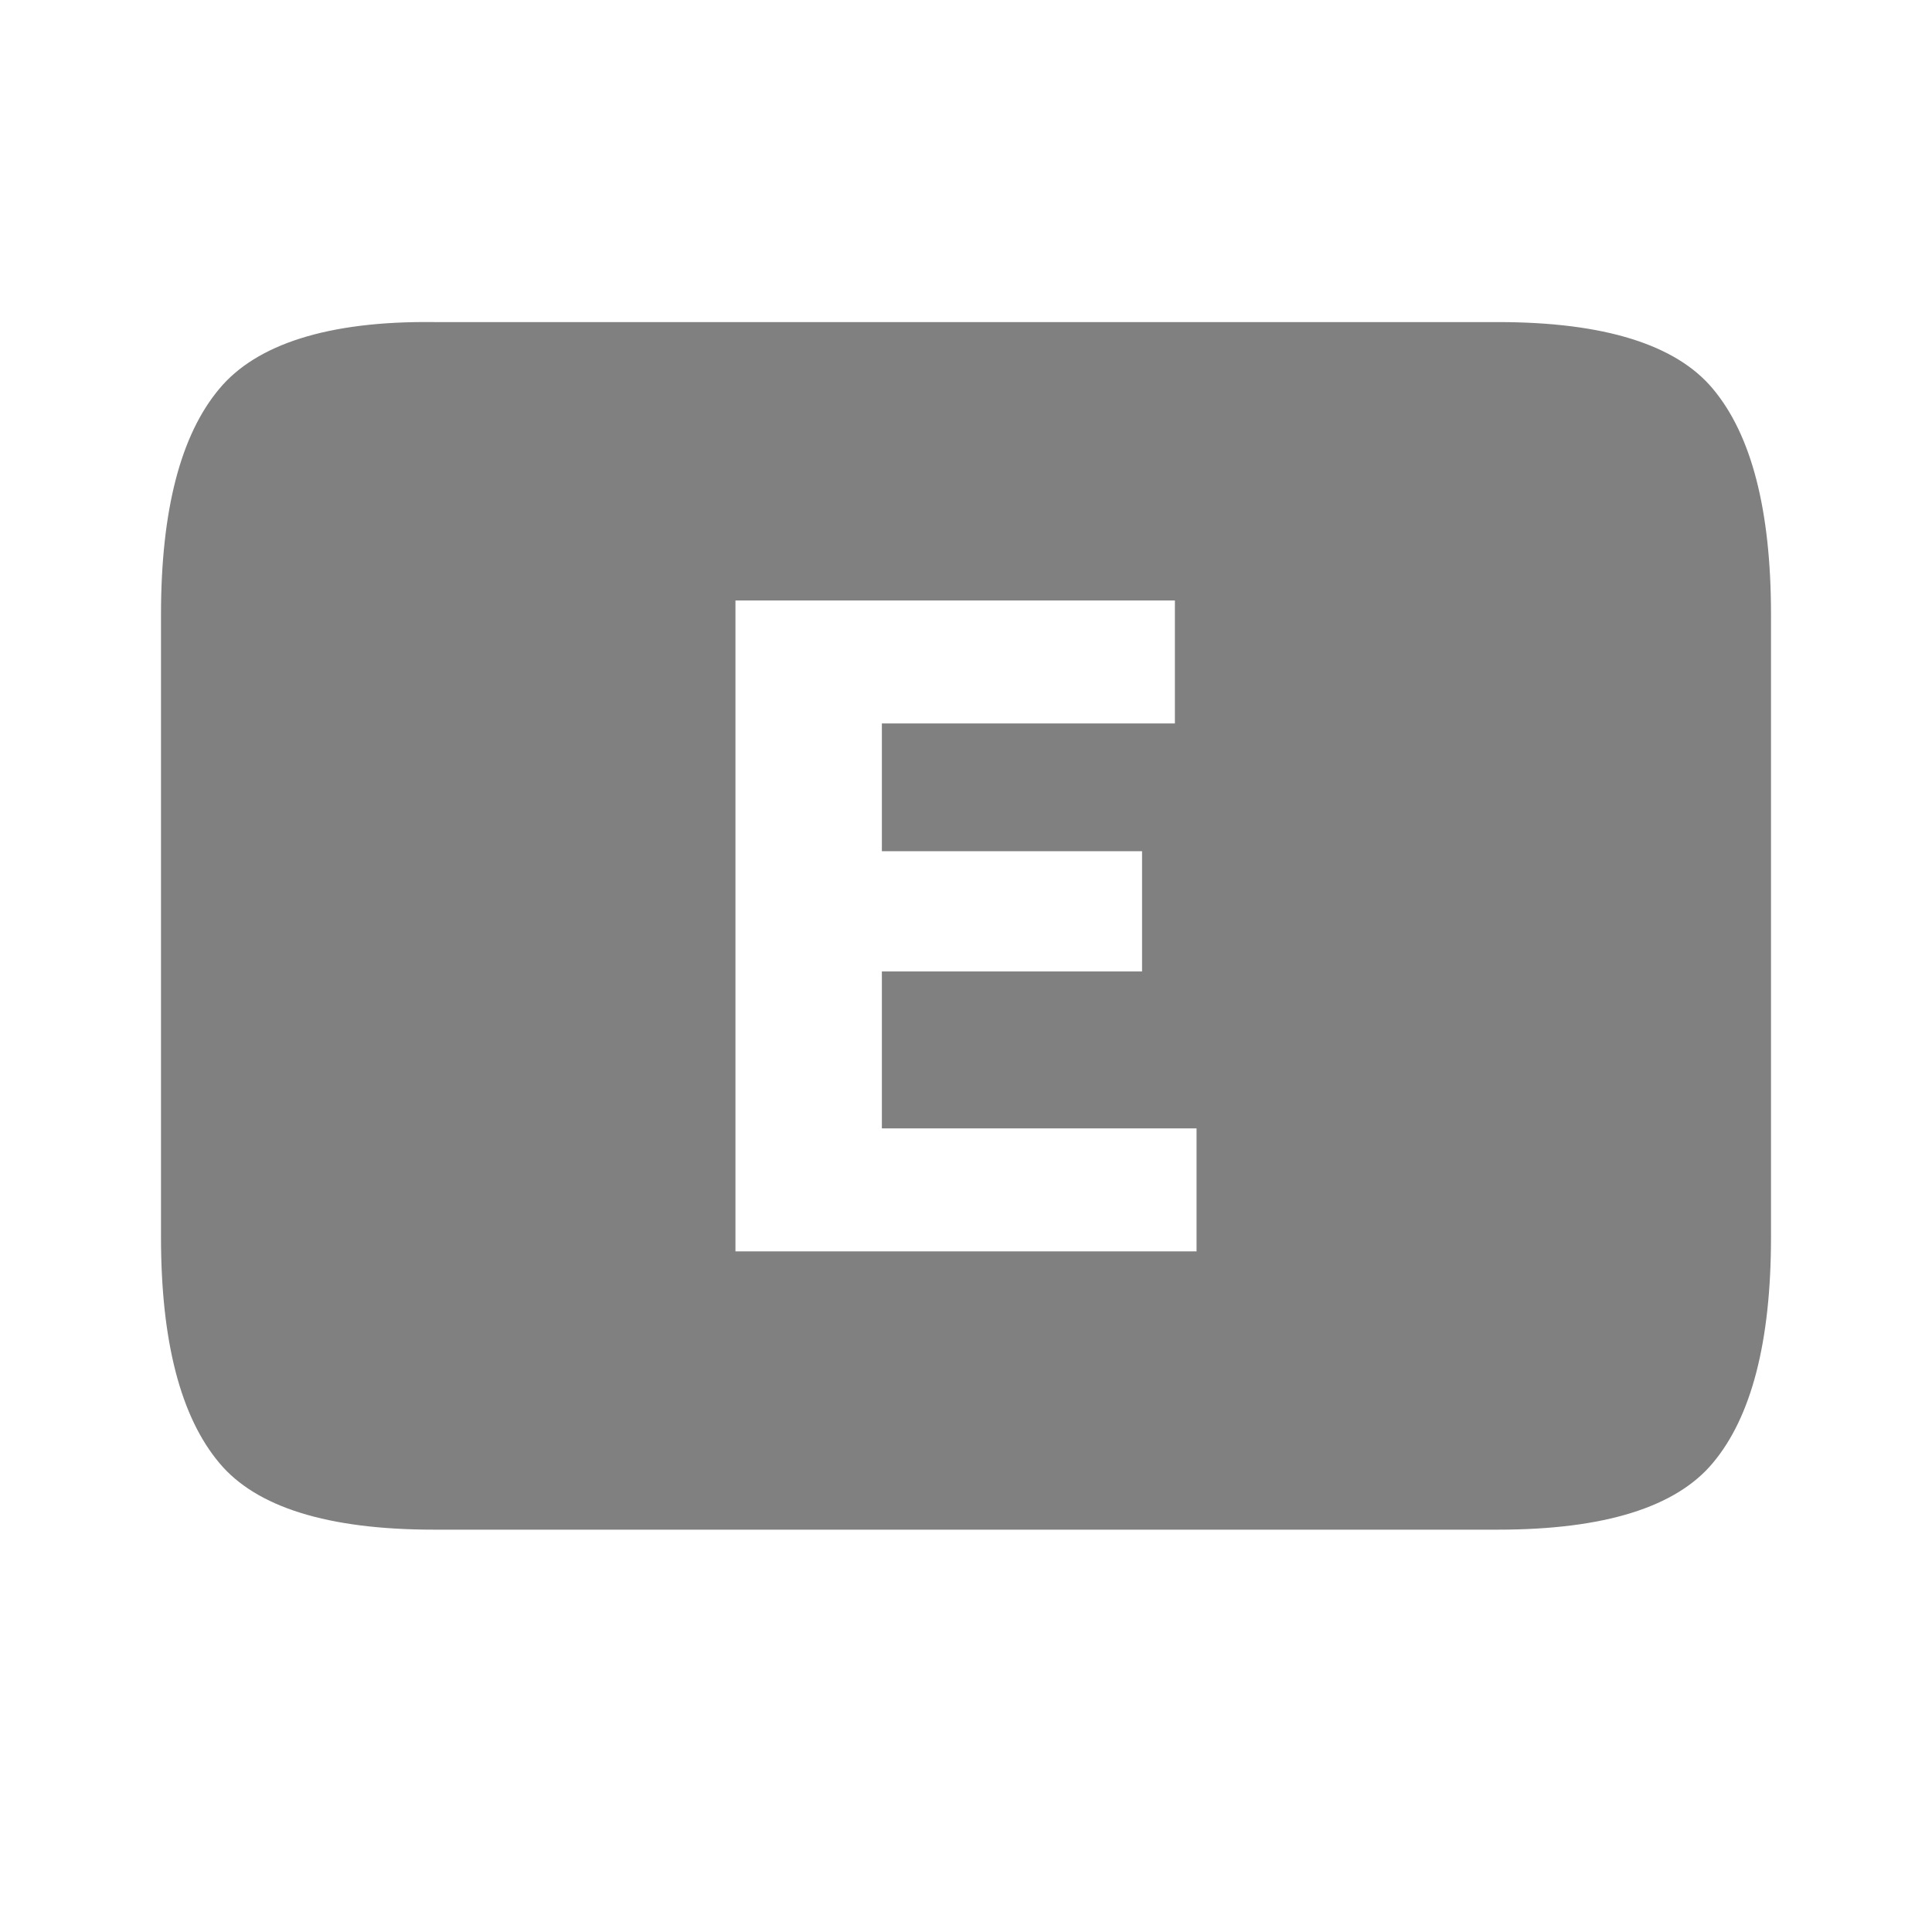
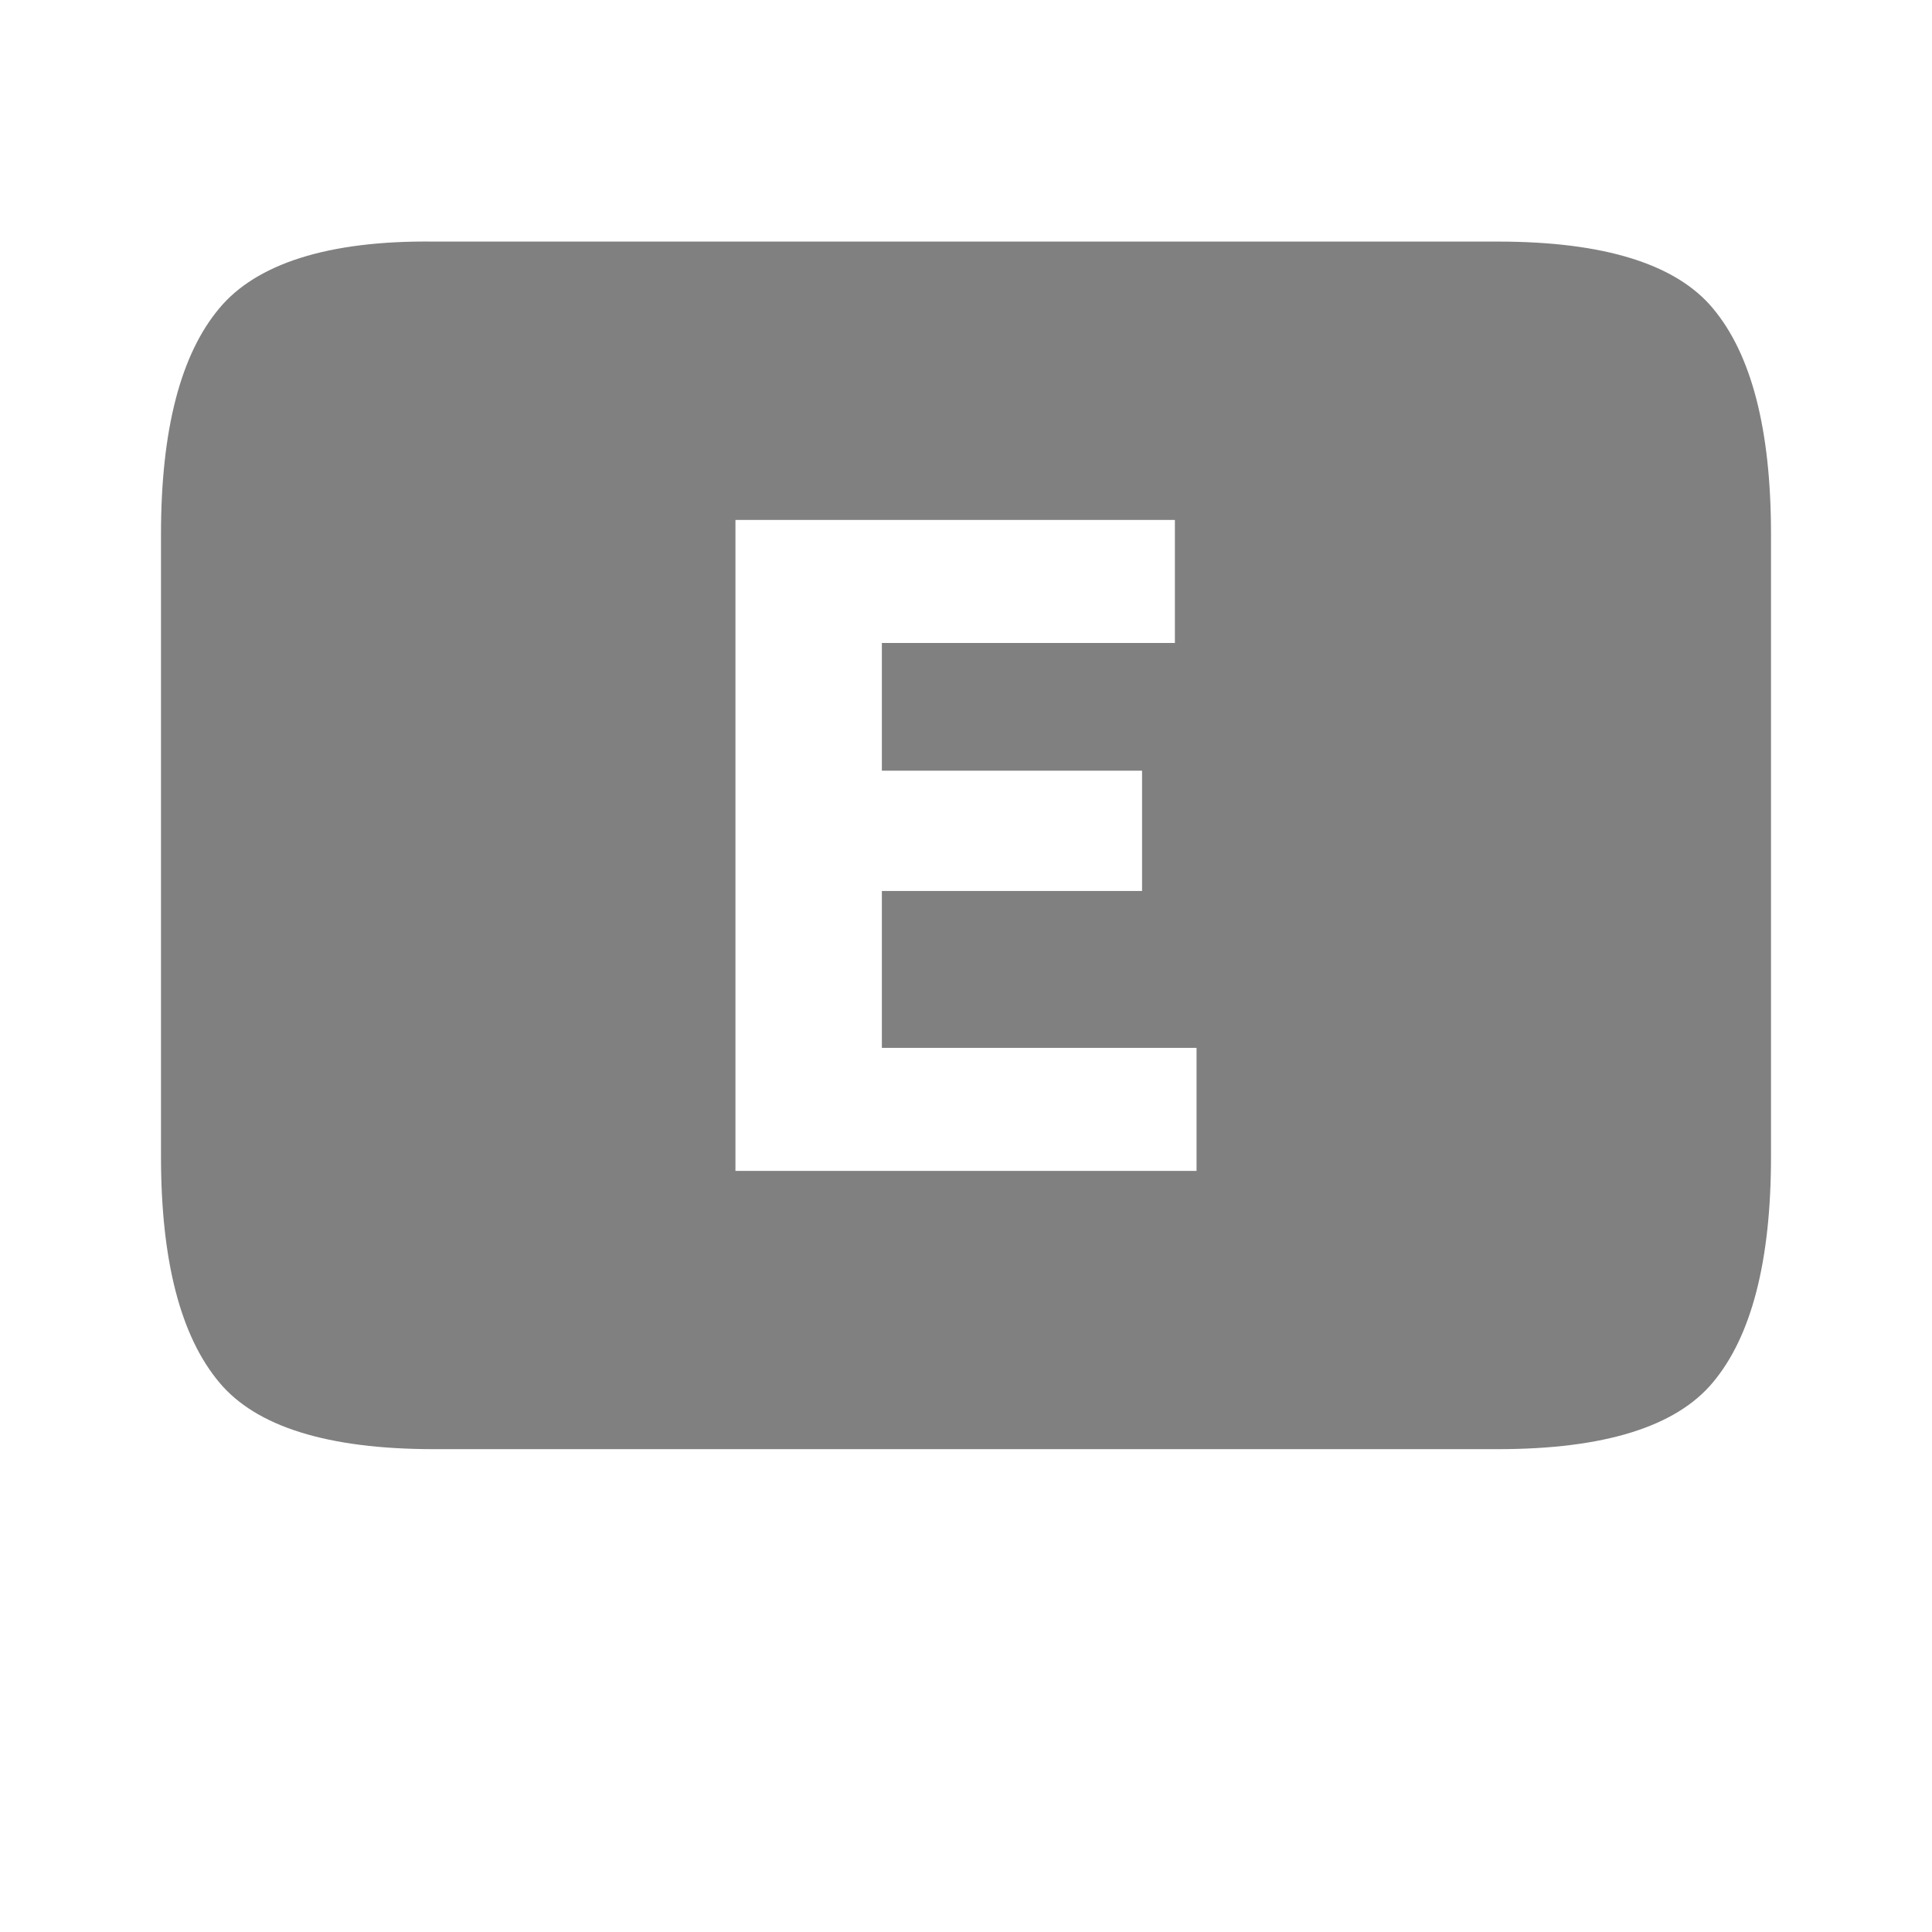
- <svg xmlns="http://www.w3.org/2000/svg" height="24" width="24" version="1.1" id="svg4">
+ <svg xmlns="http://www.w3.org/2000/svg" viewBox="0 1 24 24" height="24" width="24" version="1.1" id="svg4">
  <defs id="defs8" />
  <path d="m 5.391,4.001 c -1.323,-0.016 -2.21,0.28 -2.666,0.828 -0.479,0.57 -0.725,1.505 -0.725,2.805 v 7.735 c 0,1.3 0.246,2.235 0.725,2.805 0.456,0.547 1.344,0.828 2.666,0.828 h 13.217 c 1.323,0 2.212,-0.28 2.669,-0.828 0.479,-0.57 0.723,-1.505 0.723,-2.805 v -7.735 c 0,-1.3 -0.244,-2.235 -0.723,-2.805 -0.456,-0.547 -1.346,-0.828 -2.669,-0.828 z m 3.745,3.458 h 5.459 v 1.528 h -3.64 v 1.587 h 3.232 v 1.494 h -3.232 v 1.949 h 3.909 v 1.528 h -5.728 z" style="line-height:125%;-inkscape-font-specification:Ubuntu;text-align:center;stroke-width:1" font-weight="400" font-size="15px" font-family="Ubuntu" letter-spacing="0" word-spacing="0" text-anchor="middle" fill="#808080" id="path2" />
</svg>
